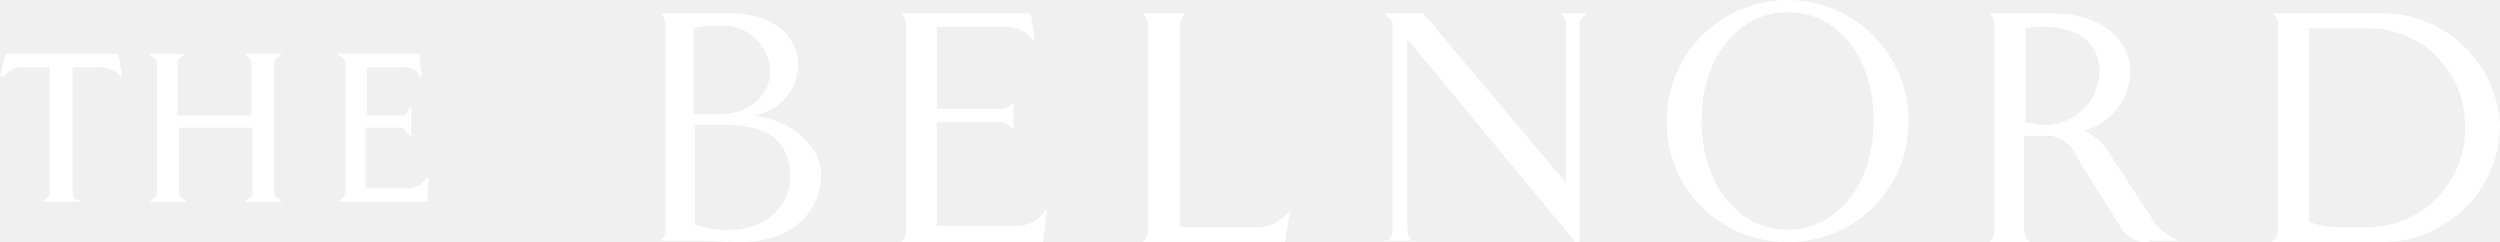
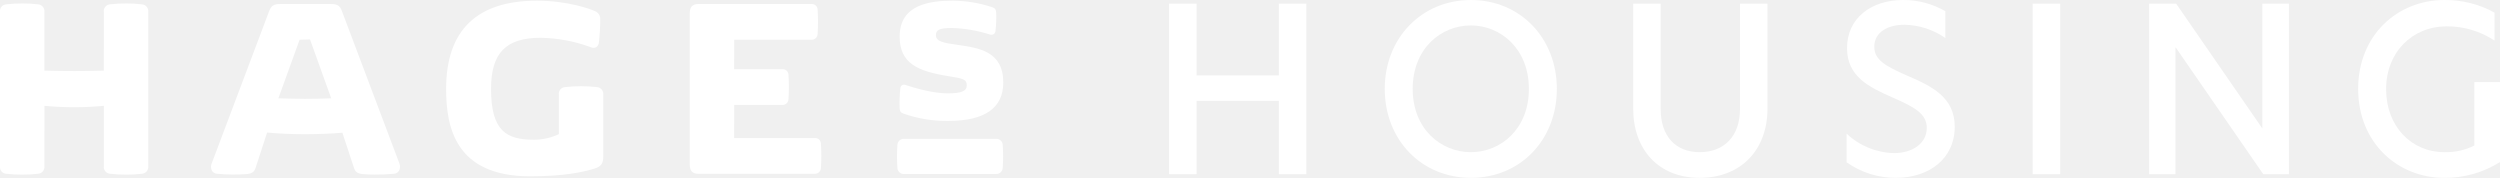
- <svg xmlns="http://www.w3.org/2000/svg" class="belnord-logo" id="belnord-white-logo" viewbox="0 0 186 18">
-   <g fill="#fff" id="letter-group">
-     <path d="M61.9,21c-1.4,0-2.5-.1-3.3-.1H55.9a.91.91,0,0,0,.4-.8V4.8a1,1,0,0,0-.4-.8h5.4c2.8,0,4.9,1.5,4.9,3.9a3.91,3.91,0,0,1-3.4,3.7c2.9.3,5.1,2.2,5.1,4.5-.1,2.8-2.3,4.9-6,4.9M60.3,4.9h-.1a6.52,6.52,0,0,0-1.8.2v6.4h1.9c2.3,0,3.8-1.4,3.8-3.2a3.54,3.54,0,0,0-3.8-3.4m.7,7.4H58.5v7.4a6.57,6.57,0,0,0,2.5.4c3,0,4.6-2,4.6-3.9,0-2.4-1.4-3.9-4.6-3.9" transform="translate(-6.8 -3)" />
-     <path d="M83.8,6.2A2.44,2.44,0,0,0,81.7,5H76.5v6.1h4.8a.87.87,0,0,0,.9-.6v2.2a1.15,1.15,0,0,0-.9-.6H76.5v7.7h5.9a2.48,2.48,0,0,0,2.2-1.2h.1L84.4,21H73.8a.91.91,0,0,0,.4-.8V4.8a1,1,0,0,0-.4-.8h9.7l.3,2.2Z" transform="translate(-6.8 -3)" />
-     <path d="M102.8,18.6l-.4,2.4H91.8a.91.91,0,0,0,.4-.8V4.8a1,1,0,0,0-.4-.8H95a1.23,1.23,0,0,0-.4.8V19.9h5.9a3,3,0,0,0,2.3-1.3Z" transform="translate(-6.8 -3)" />
-     <path d="M124.3,4.8V21H124L111.5,5.9V20.1a1.23,1.23,0,0,0,.4.8H110a.91.91,0,0,0,.4-.8V4.6l-.6-.6h2.9l10.6,12.6V4.8a1,1,0,0,0-.4-.8h2c-.3.2-.6.5-.6.8" transform="translate(-6.8 -3)" />
-     <path d="M139.8,21a8.9,8.9,0,0,1-9-9,9,9,0,0,1,18,0,8.9,8.9,0,0,1-9,9m0-17.1c-3.5,0-6.4,3.2-6.4,8.1s2.9,8.1,6.4,8.1,6.4-3.2,6.4-8.1-2.8-8.1-6.4-8.1" transform="translate(-6.8 -3)" />
-     <path d="M166.7,21a2.15,2.15,0,0,1-2-.9l-3.5-5.6a2.25,2.25,0,0,0-2.1-1.4h-1.7v7.1a1.23,1.23,0,0,0,.4.8h-3a.91.91,0,0,0,.4-.8V4.8a1,1,0,0,0-.4-.8h4.8c3.2,0,5.7,1.7,5.7,4.4a4.66,4.66,0,0,1-3.4,4.3,4.86,4.86,0,0,1,1.7,1.5l3.6,5.5a4.34,4.34,0,0,0,1.7,1.2h-2.2ZM158.9,5a5.31,5.31,0,0,0-1.4.1v7a7.84,7.84,0,0,0,1.4.2A4.07,4.07,0,0,0,163,8.5C163.1,6,161.1,5,158.9,5Z" transform="translate(-6.8 -3)" />
-     <path d="M183.8,21h-8a1,1,0,0,0,.5-.8V4.8a.89.89,0,0,0-.5-.8h8a8.74,8.74,0,0,1,9,8.5,8.74,8.74,0,0,1-9,8.5m-.7-15.9h-4.5V19.5a5.87,5.87,0,0,0,2.3.4H183a7.28,7.28,0,0,0,7.2-7.4,7.2,7.2,0,0,0-7.1-7.4" transform="translate(-6.8 -3)" />
-     <path d="M12.8,18H9.9l.4-.3a.52.52,0,0,0,.2-.4V8H8.4a1.56,1.56,0,0,0-1.3.7H6.8L7.2,7h8.4l.3,1.7h-.2V8.6A2.25,2.25,0,0,0,14.3,8H12.2v9.4a.52.52,0,0,0,.2.4Z" transform="translate(-6.8 -3)" />
-     <path d="M27.8,18H25l.4-.3a.52.52,0,0,0,.2-.4V12.5H20.1v4.8a.76.76,0,0,0,.2.4l.4.3H17.9l.4-.3a.52.52,0,0,0,.2-.4V7.7a.52.52,0,0,0-.2-.4L17.8,7h2.8l-.4.3a.52.52,0,0,0-.2.4v3.9h5.5V7.7a.52.52,0,0,0-.2-.4L25,7h2.8l-.4.3a.52.52,0,0,0-.2.4v9.6a.52.52,0,0,0,.2.4Z" transform="translate(-6.8 -3)" />
-     <path d="M38.6,18H31.9l.4-.3a.52.52,0,0,0,.2-.4V7.7a.52.52,0,0,0-.2-.4L31.8,7H38l.2,1.7H38V8.6c-.1-.4-.7-.6-1.1-.6H34.1v3.6h2.6c.2,0,.3-.1.4-.3l.3-.4v2.3l-.4-.4c-.1-.1-.2-.3-.4-.3H34V17h3.2a1.56,1.56,0,0,0,1.3-.7v-.1h.2Z" transform="translate(-6.8 -3)" />
+ <svg xmlns="http://www.w3.org/2000/svg" width="1013.141" height="72.07" viewBox="0 0 1013.141 72.07">
+   <defs>
+     <clipPath id="a">
+       <rect width="1013.141" height="72.07" fill="none" />
+     </clipPath>
+   </defs>
+   <g transform="translate(0 0)">
+     <g transform="translate(0 0)" clip-path="url(#a)">
+       <path d="M51.087,69.948a49.449,49.449,0,0,1-6.44-.349,2.719,2.719,0,0,1-2.56-3.1V42.069a127.069,127.069,0,0,1-24.071,0L17.994,66.5a2.778,2.778,0,0,1-2.519,3.095A49.7,49.7,0,0,1,9,69.948,49.409,49.409,0,0,1,2.562,69.6l-.026,0A2.708,2.708,0,0,1,0,66.5V4.041A2.706,2.706,0,0,1,2.536.944,48.825,48.825,0,0,1,9,.588a49.158,49.158,0,0,1,6.435.353,2.786,2.786,0,0,1,2.56,3.1V27.809c8.823.222,15.363.22,24.081,0l.012-23.77a2.707,2.707,0,0,1,2.536-3.1A48.825,48.825,0,0,1,51.087.588a49.106,49.106,0,0,1,6.435.353,2.79,2.79,0,0,1,2.562,3.1V66.5a2.782,2.782,0,0,1-2.519,3.095,49.772,49.772,0,0,1-6.478.356" transform="translate(0 0.817)" fill="#fff" />
+       <path d="M167.6,69.479H120.62c-2.459,0-3.555-1.168-3.555-3.792V4.474c0-2.622,1.1-3.792,3.555-3.792h45.64A2.34,2.34,0,0,1,168.887,3a75.03,75.03,0,0,1,0,9.721,2.418,2.418,0,0,1-2.627,2.438H135.074l-.014,11.948,19.394,0a2.338,2.338,0,0,1,2.627,2.316,74.217,74.217,0,0,1,0,9.723,2.415,2.415,0,0,1-2.627,2.433H135.074L135.059,55,167.6,55a2.339,2.339,0,0,1,2.627,2.319,75.019,75.019,0,0,1,0,9.721,2.416,2.416,0,0,1-2.627,2.436" transform="translate(162.461 0.947)" fill="#fff" />
+       <path d="M192.252,37.8H155.23a2.574,2.574,0,0,1-2.832-2.483,67.573,67.573,0,0,1,0-9.25,2.58,2.58,0,0,1,2.834-2.5h37.023a2.576,2.576,0,0,1,2.832,2.483,68.258,68.258,0,0,1,0,9.245,2.582,2.582,0,0,1-2.834,2.5" transform="translate(211.274 32.704)" fill="#fff" />
+       <path d="M109.715,71.283c-30.473,0-34-20.213-34-35.416C75.718,12.145,88.106.115,112.54.115c12.4,0,21.8,3.4,23.63,4.3a3.327,3.327,0,0,1,2,3.216,85.558,85.558,0,0,1-.525,9.31,2.674,2.674,0,0,1-1.127,2.039,2.644,2.644,0,0,1-2.35-.076,61.837,61.837,0,0,0-20.191-3.754c-14.062,0-20.06,6.194-20.06,20.714,0,17.233,6.375,20.6,17.39,20.6a23.8,23.8,0,0,0,9.833-2.135,2.152,2.152,0,0,0,.26-.158c0-.014,0-.091,0-.241v-15.7a2.709,2.709,0,0,1,2.536-3.1,59.226,59.226,0,0,1,12.9,0,2.79,2.79,0,0,1,2.56,3.1V63.312c0,2.419-.592,3.99-3.62,4.873-4.876,1.442-12.249,3.1-26.065,3.1" transform="translate(105.08 0.161)" fill="#fff" />
+       <path d="M172.456,48.84a52.1,52.1,0,0,1-18.257-2.99c-1.075-.394-1.383-.836-1.49-2.137a56.277,56.277,0,0,1,.282-8.073,1.582,1.582,0,0,1,.673-1.268,1.89,1.89,0,0,1,1.7-.021c8.321,2.748,13.785,3.321,16.91,3.321,5.425,0,7.639-.917,7.639-3.169,0-2.436-1.206-2.834-7.357-3.787-12.569-1.989-19.845-5.256-19.845-16.06,0-13.033,12.328-14.542,21.6-14.542A51.328,51.328,0,0,1,190.333,2.8c1.084.4,1.392.838,1.5,2.139a48.789,48.789,0,0,1-.279,7.462,1.8,1.8,0,0,1-.728,1.285,1.98,1.98,0,0,1-1.578.127,56.142,56.142,0,0,0-15.31-2.629c-4.94,0-6.528.7-6.528,2.863,0,2.627,2.9,3.147,8.926,3.99,8.61,1.244,18.369,2.653,18.369,15.246,0,10.325-7.483,15.559-22.247,15.559" transform="translate(211.875 0.161)" fill="#fff" />
+       <path d="M102.358,69.8A46.21,46.21,0,0,1,97.1,69.58c-2.077-.289-2.884-.931-3.438-2.756L89.058,52.847c-4.336.382-10.783.595-15.191.595s-10.852-.213-15.32-.683l-4.594,14.1c-.542,1.788-1.347,2.431-3.431,2.72a72.537,72.537,0,0,1-12.362-.115,2.669,2.669,0,0,1-1.97-1.213,3.435,3.435,0,0,1-.107-2.942L59.4,3.489c.819-2.1,1.9-2.806,4.3-2.806H84.542c2.094,0,3.546.478,4.32,2.858L112.15,65.265a3.493,3.493,0,0,1-.122,2.963,2.649,2.649,0,0,1-1.925,1.234,70.564,70.564,0,0,1-7.746.332m-17.6-30.244,0,0Zm-21.638-.664c3.085.148,7.593.167,10.747.222,3.181,0,7.722-.076,10.652-.222L75.939,15.034l-4.226.122Z" transform="translate(49.699 0.949)" fill="#fff" />
+       <path d="M242.9,40H209.56V69.72H198.416V.622H209.56V29.691H242.9V.622h11.144v69.1H242.9Z" transform="translate(275.358 0.864)" fill="#fff" />
+       <path d="M235.02,36.034C235.02,15.416,249.97,0,269.939,0s34.826,15.416,34.826,36.034c0,20.712-14.859,36.034-34.826,36.034S235.02,56.746,235.02,36.034m58.415,0c0-16.254-11.423-25.726-23.5-25.726-12.259,0-23.589,9.472-23.589,25.726,0,16.347,11.516,25.633,23.589,25.633s23.5-9.379,23.5-25.633" transform="translate(326.157 0.001)" fill="#fff" />
+       <path d="M277.187,43.159V.623h11.144V43.438c0,10.867,6.036,17.366,15.788,17.366,9.938,0,16.347-6.5,16.347-17.459V.623h11.144V43.159c0,16.533-10.587,28.047-27.491,28.047-16.717,0-26.932-11.514-26.932-28.047" transform="translate(384.676 0.866)" fill="#fff" />
+       <path d="M353.433,4.551V15.418A29.773,29.773,0,0,0,336.8,10.031c-6.777,0-12.166,3.066-12.166,8.916,0,5.294,4.463,7.8,13.1,11.609,10.215,4.365,19.5,8.823,19.5,20.8,0,12.815-10.22,20.709-23.866,20.709A34.244,34.244,0,0,1,313.4,65.755V54.145a28.958,28.958,0,0,0,19.224,7.9c7.338,0,13.283-3.809,13.283-10.217,0-5.759-5.017-8.453-13.933-12.352C322.5,35.294,313.586,31.02,313.586,19.5c0-11.98,9.568-19.5,22.756-19.5a33.7,33.7,0,0,1,17.092,4.551" transform="translate(434.934 0.001)" fill="#fff" />
+       <rect width="11.144" height="69.098" transform="translate(823.759 1.488)" fill="#fff" />
+       <path d="M421.4,69.72H411L375.524,18.361h-.093V69.72H364.75V.623h10.96l34.826,50.432h.093V.623H421.4Z" transform="translate(506.194 0.865)" fill="#fff" />
+       <path d="M435.146,61.667a25.613,25.613,0,0,0,12.168-2.693V33.247h10.4V65.662a41.7,41.7,0,0,1-22.753,6.406c-18.572,0-34.733-14.117-34.733-36.034S416.292,0,435.146,0a41.236,41.236,0,0,1,20.339,5.107v11.33a34.575,34.575,0,0,0-19.41-5.757c-13.93,0-24.518,10.494-24.518,25.447,0,15.141,10.308,25.54,23.589,25.54" transform="translate(555.428 0.001)" fill="#fff" />
+     </g>
  </g>
</svg>
